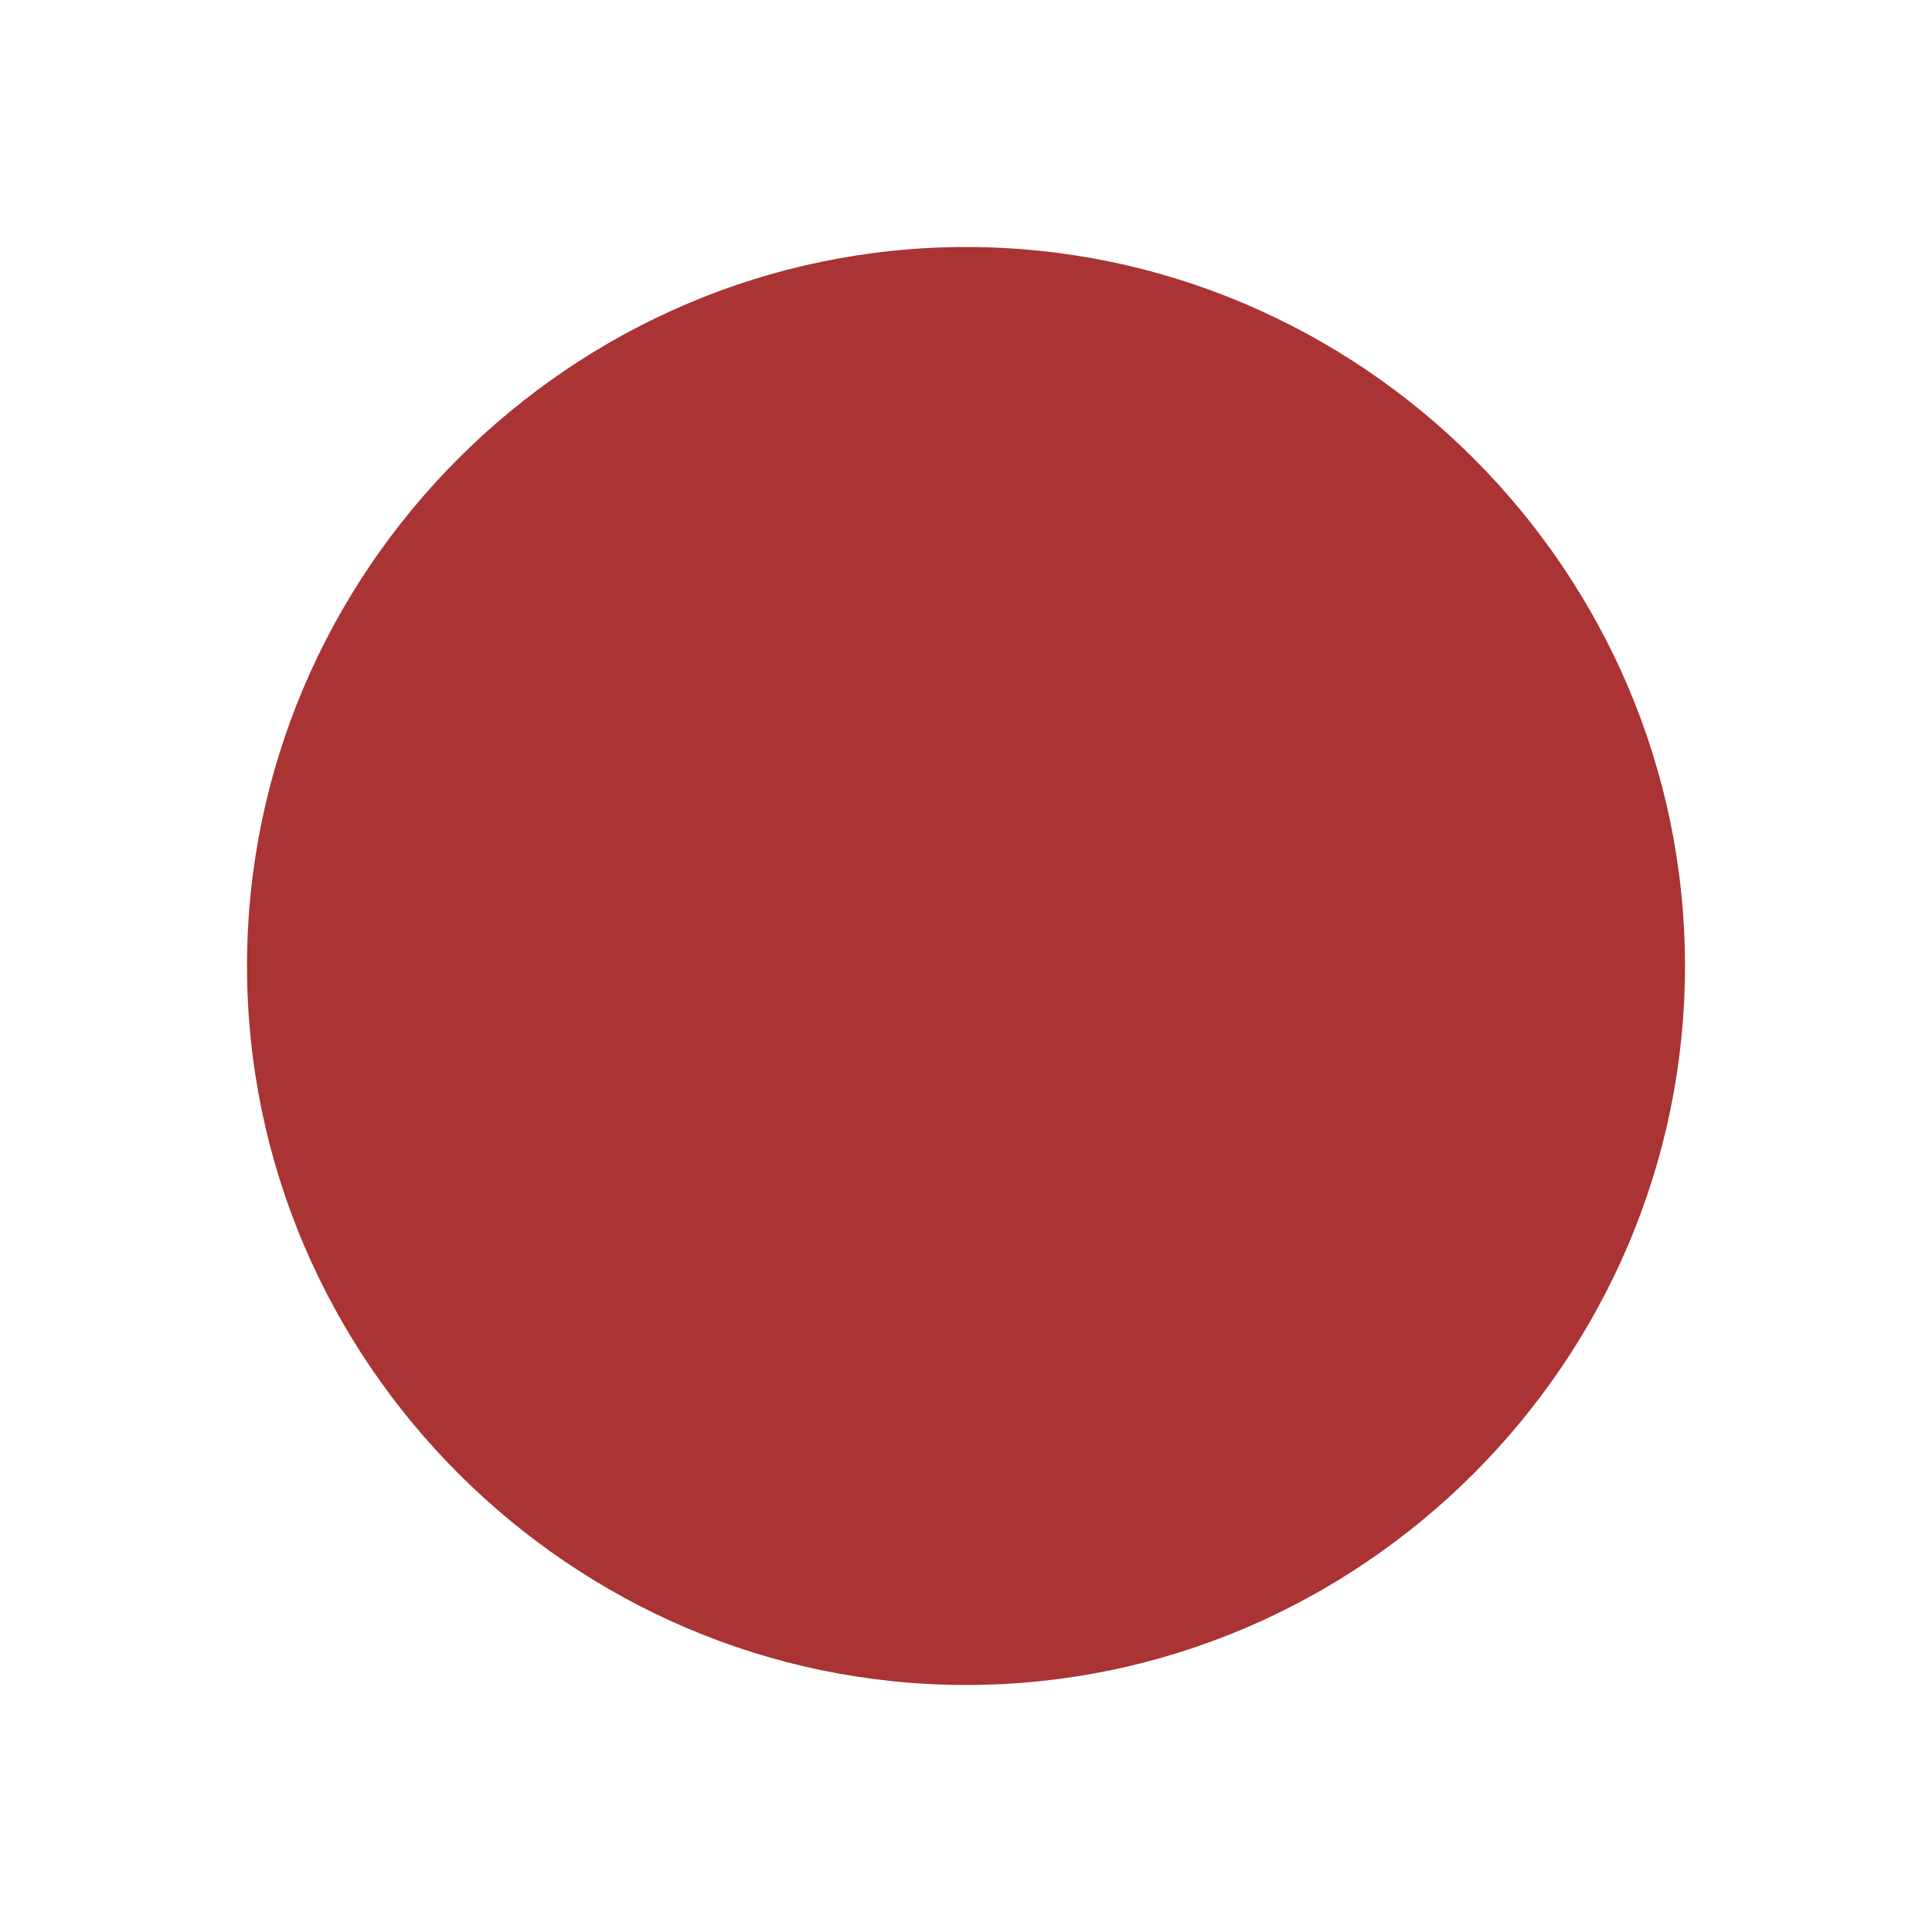
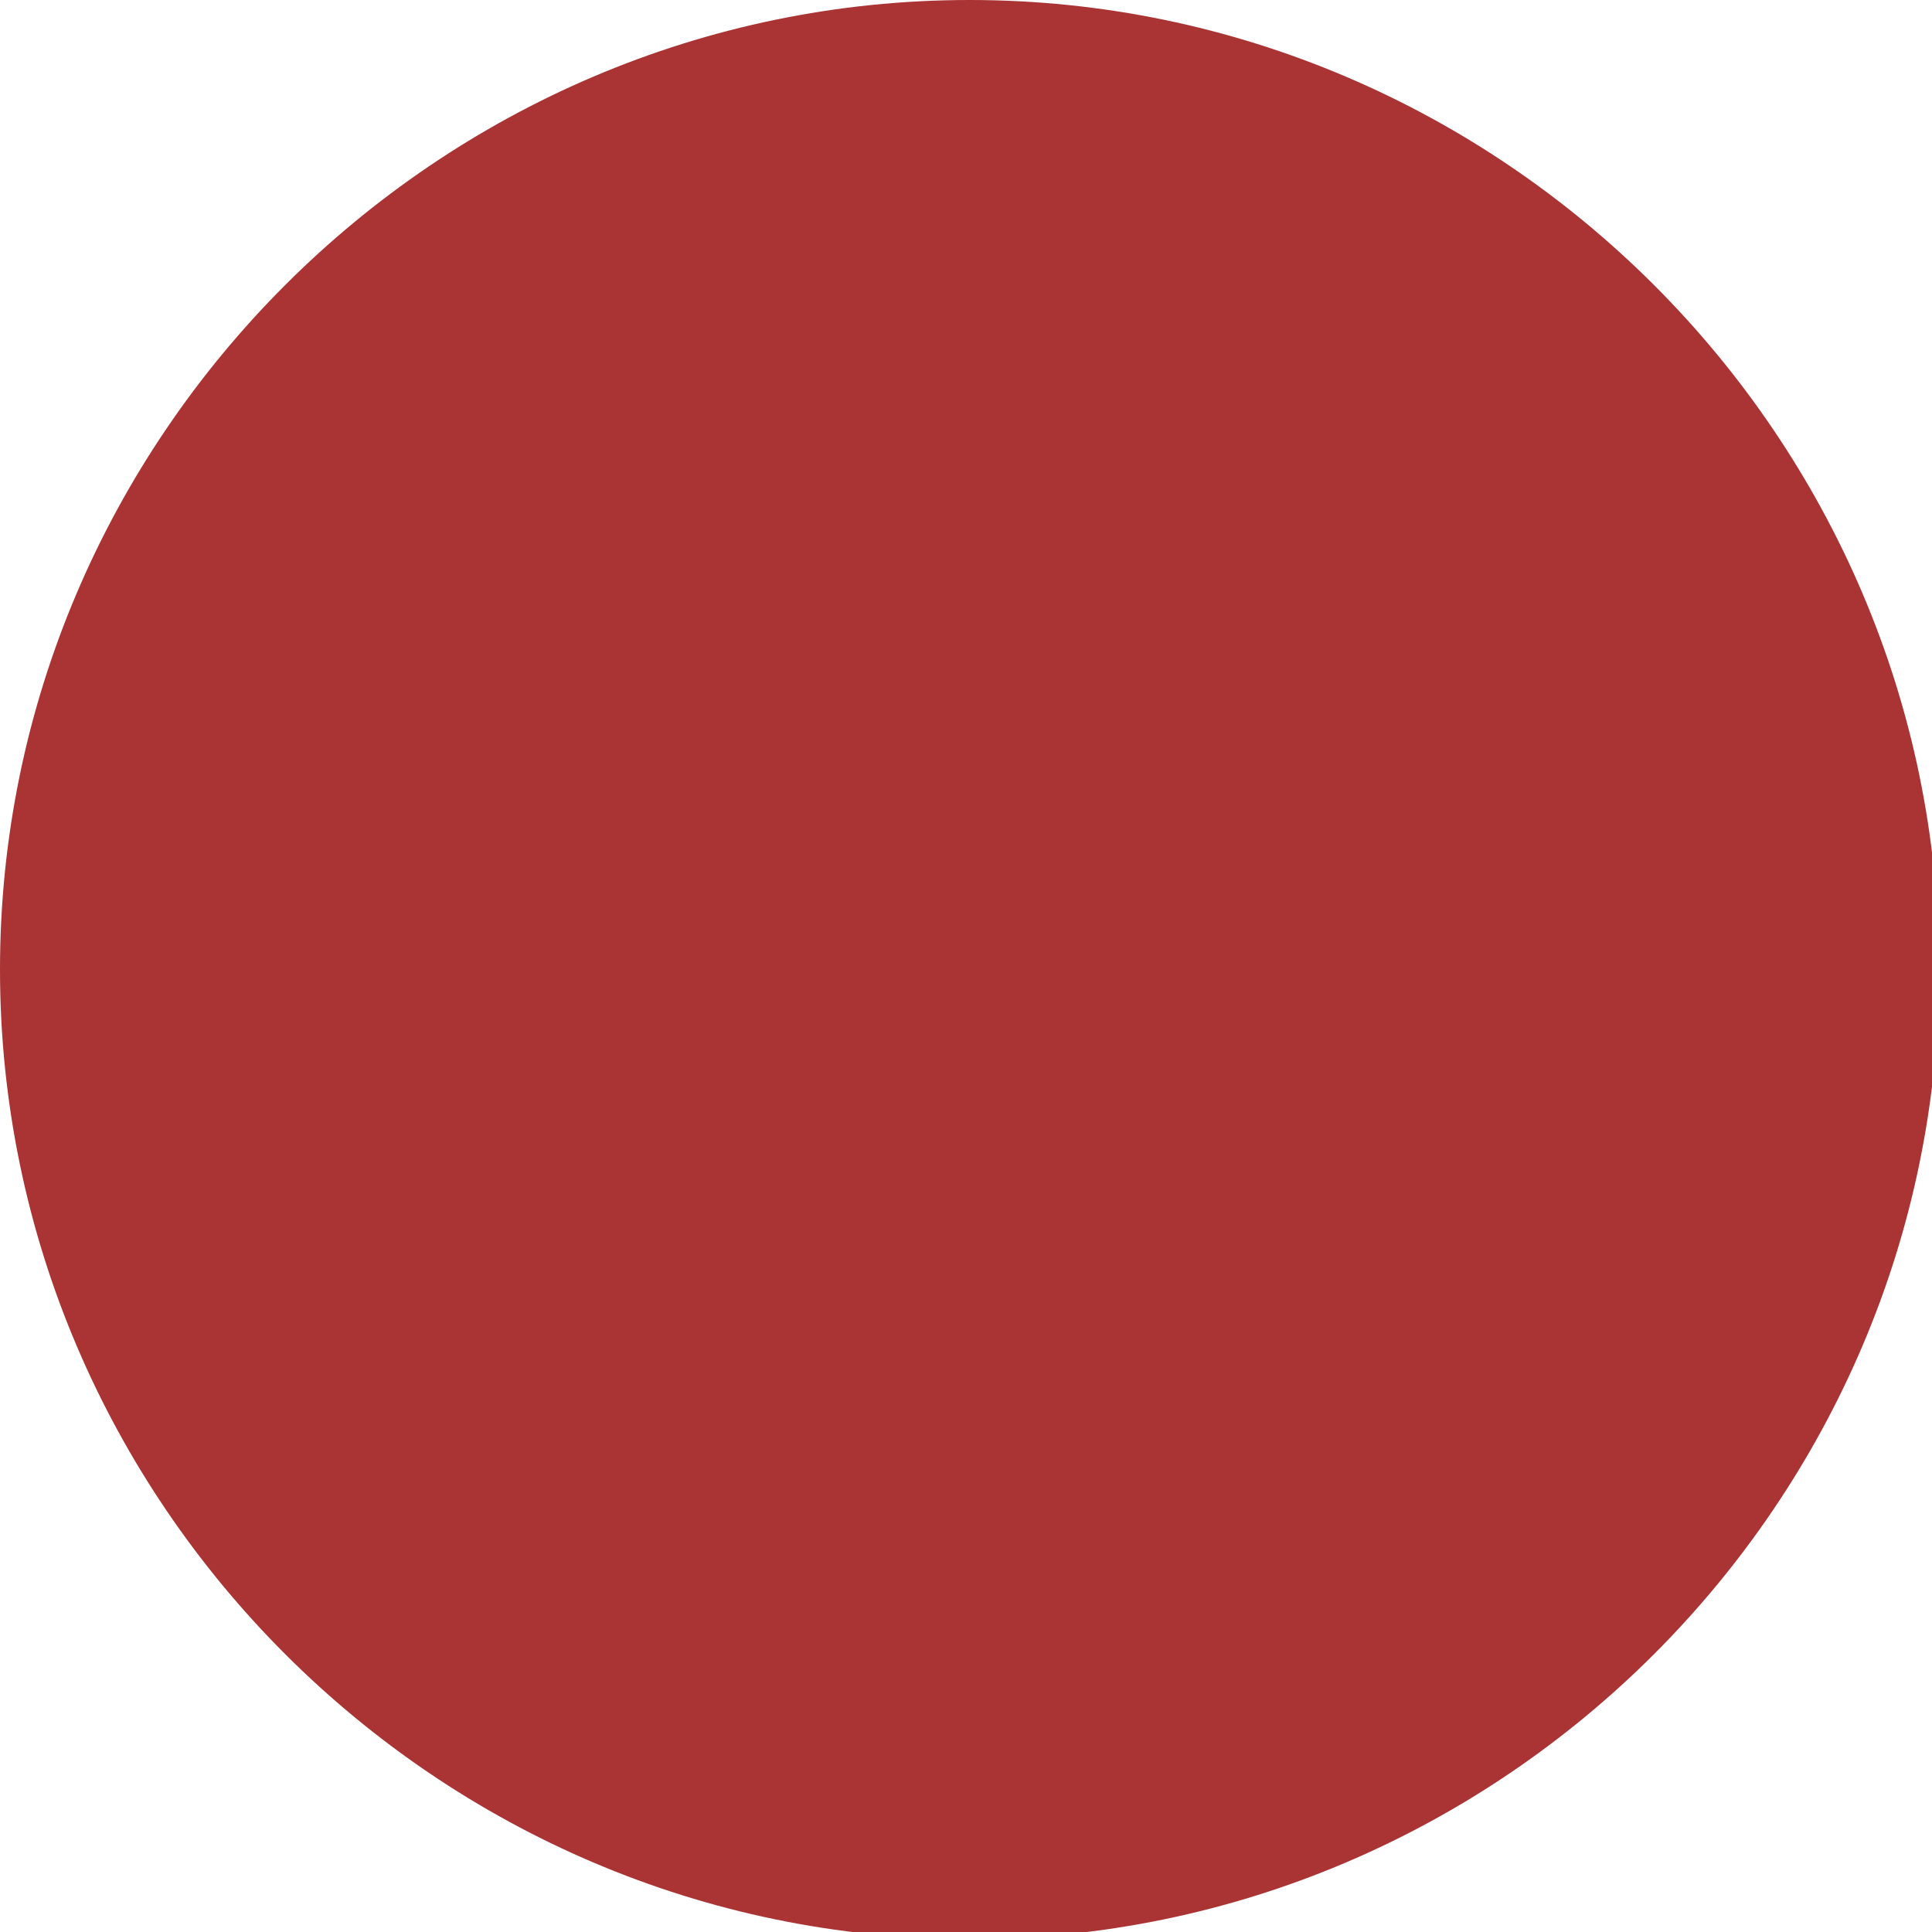
- <svg xmlns="http://www.w3.org/2000/svg" version="1.1" id="Capa_1" x="0px" y="0px" viewBox="-5 -5 39.107 39.107" style="enable-background:new 0 0 29.107 29.107;" xml:space="preserve">
+ <svg xmlns="http://www.w3.org/2000/svg" version="1.1" id="Capa_1" x="0px" y="0px" viewBox="0 0 29 29" style="enable-background:new 0 0 29.107 29.107;" xml:space="preserve">
  <g>
-     <g id="c147_full_moon">
-       <g>
-         <path fill="#A33" d="M14.554,0C6.561,0,0,6.562,0,14.552c0,7.996,6.561,14.555,14.554,14.555c7.996,0,14.553-6.559,14.553-14.555     C29.106,6.562,22.55,0,14.554,0z" />
-       </g>
+     <g>
+       <path fill="#A33" d="M14.554,0C6.561,0,0,6.562,0,14.552c0,7.996,6.561,14.555,14.554,14.555c7.996,0,14.553-6.559,14.553-14.555    C29.106,6.562,22.55,0,14.554,0z" />
    </g>
-     <g id="Capa_1_14_">
- 	</g>
  </g>
-   <g>
- </g>
-   <g>
- </g>
-   <g>
- </g>
-   <g>
- </g>
-   <g>
- </g>
-   <g>
- </g>
-   <g>
- </g>
-   <g>
- </g>
-   <g>
- </g>
-   <g>
- </g>
-   <g>
- </g>
-   <g>
- </g>
-   <g>
- </g>
-   <g>
- </g>
-   <g>
- </g>
</svg>
